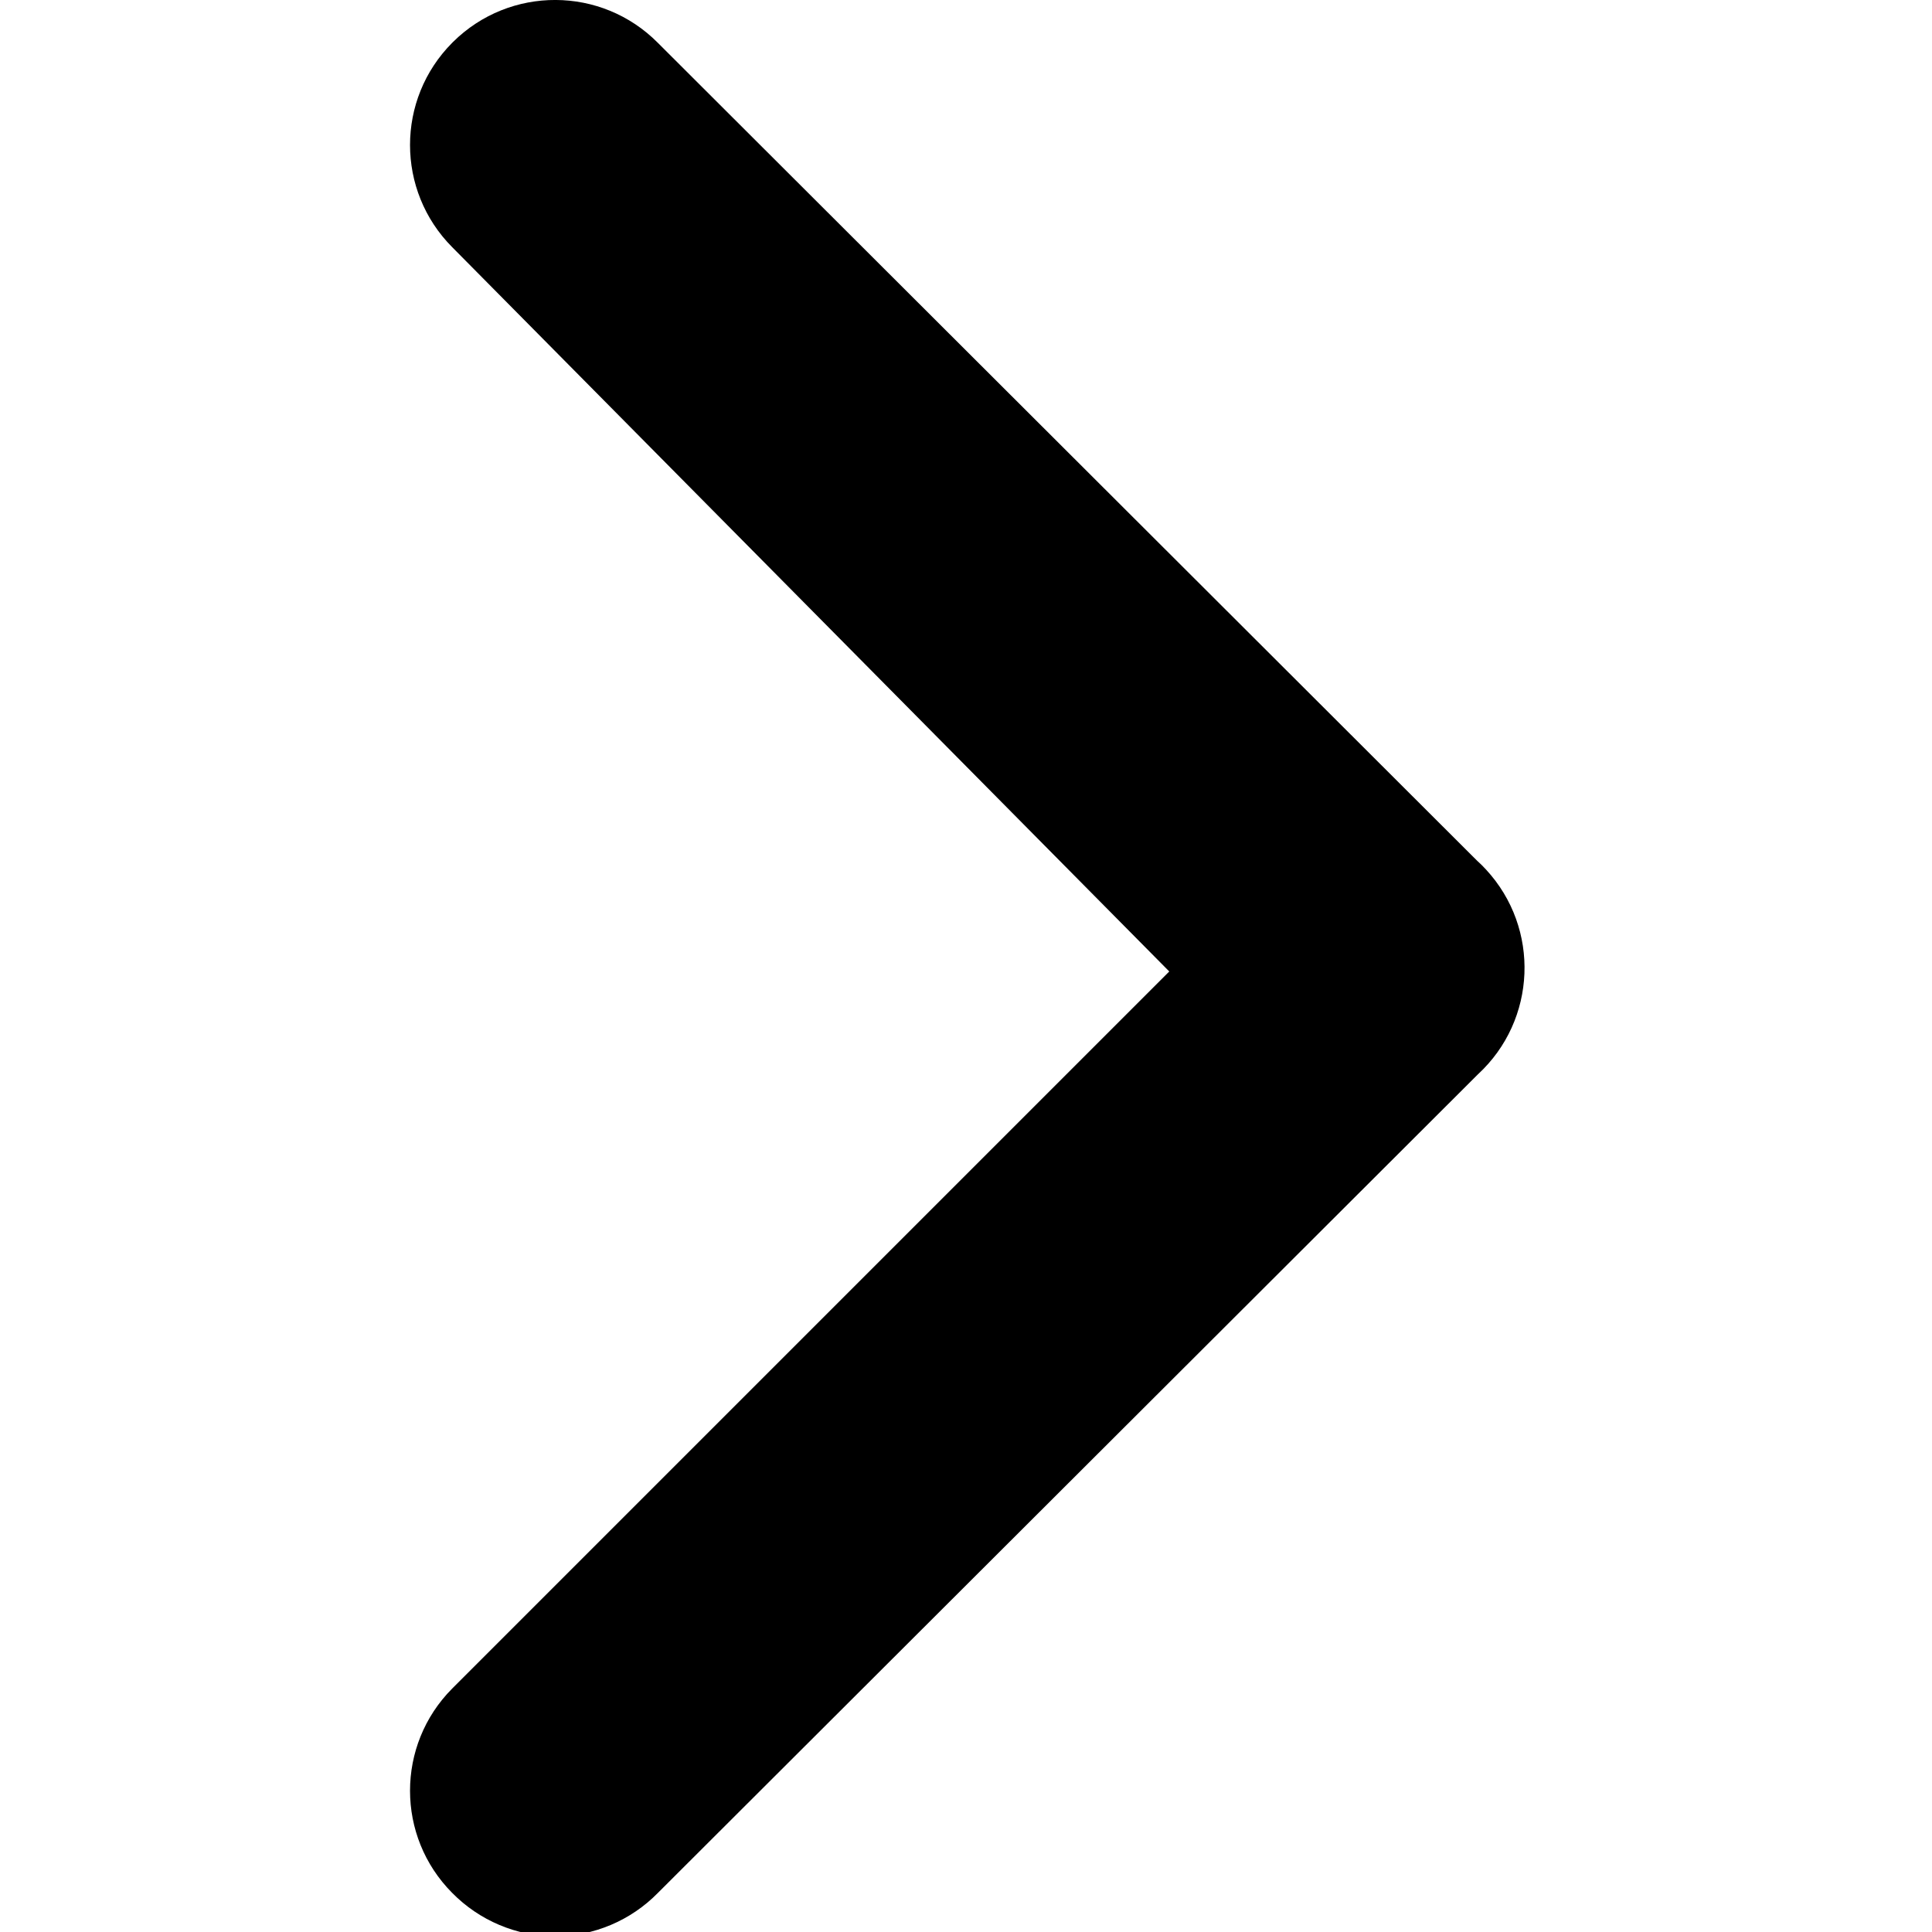
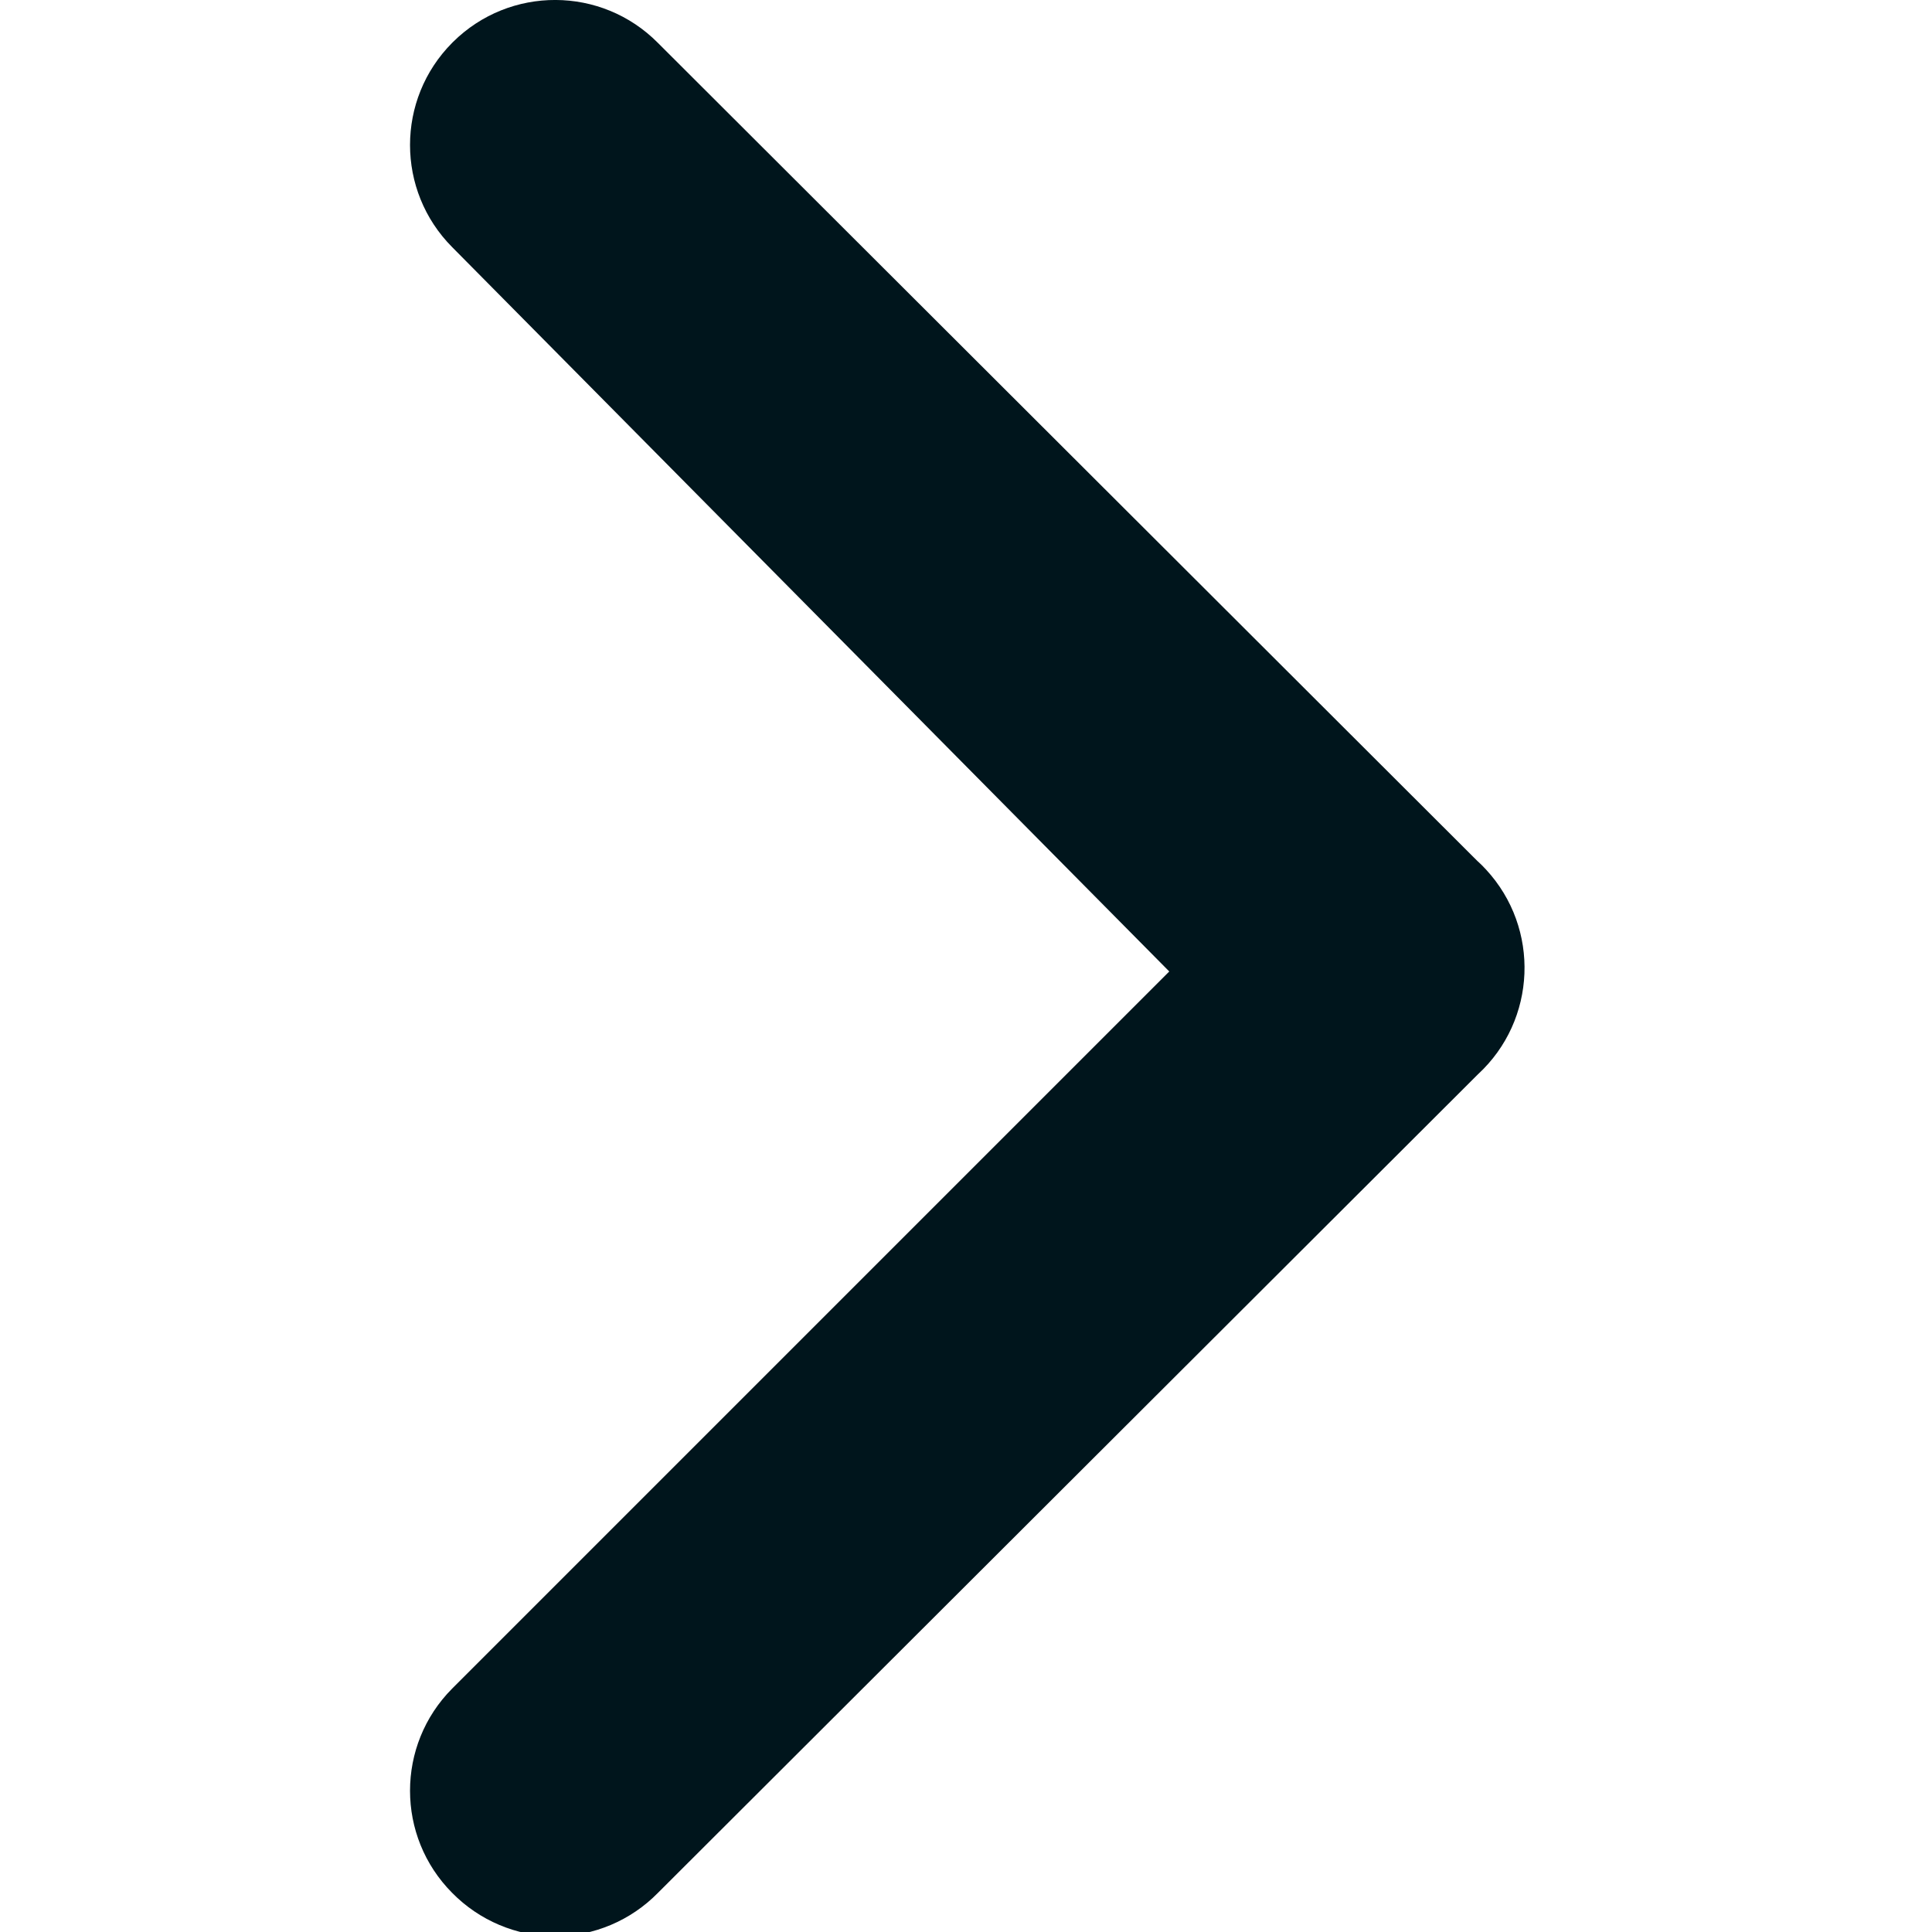
<svg xmlns="http://www.w3.org/2000/svg" id="angle-right-b" version="1.1" viewBox="0 0 24 24">
  <defs>
    <style>
      .cls-1 {
-         fill: #000;
+         fill: #00151C;
        stroke-width: 0px;
      }
    </style>
  </defs>
  <path class="cls-1" d="M18.358,10.701L8.172.532c-.7-.706-1.839-.71-2.545-.01-.003.003-.007.007-.01.01-.698.702-.698,1.836,0,2.538l8.908,8.998-8.908,8.908c-.698.702-.698,1.836,0,2.538.337.343.797.538,1.278.54.481-.002.941-.196,1.278-.54l10.186-10.168c.731-.674.776-1.813.102-2.543-.033-.036-.067-.07-.102-.102Z" />
</svg>
